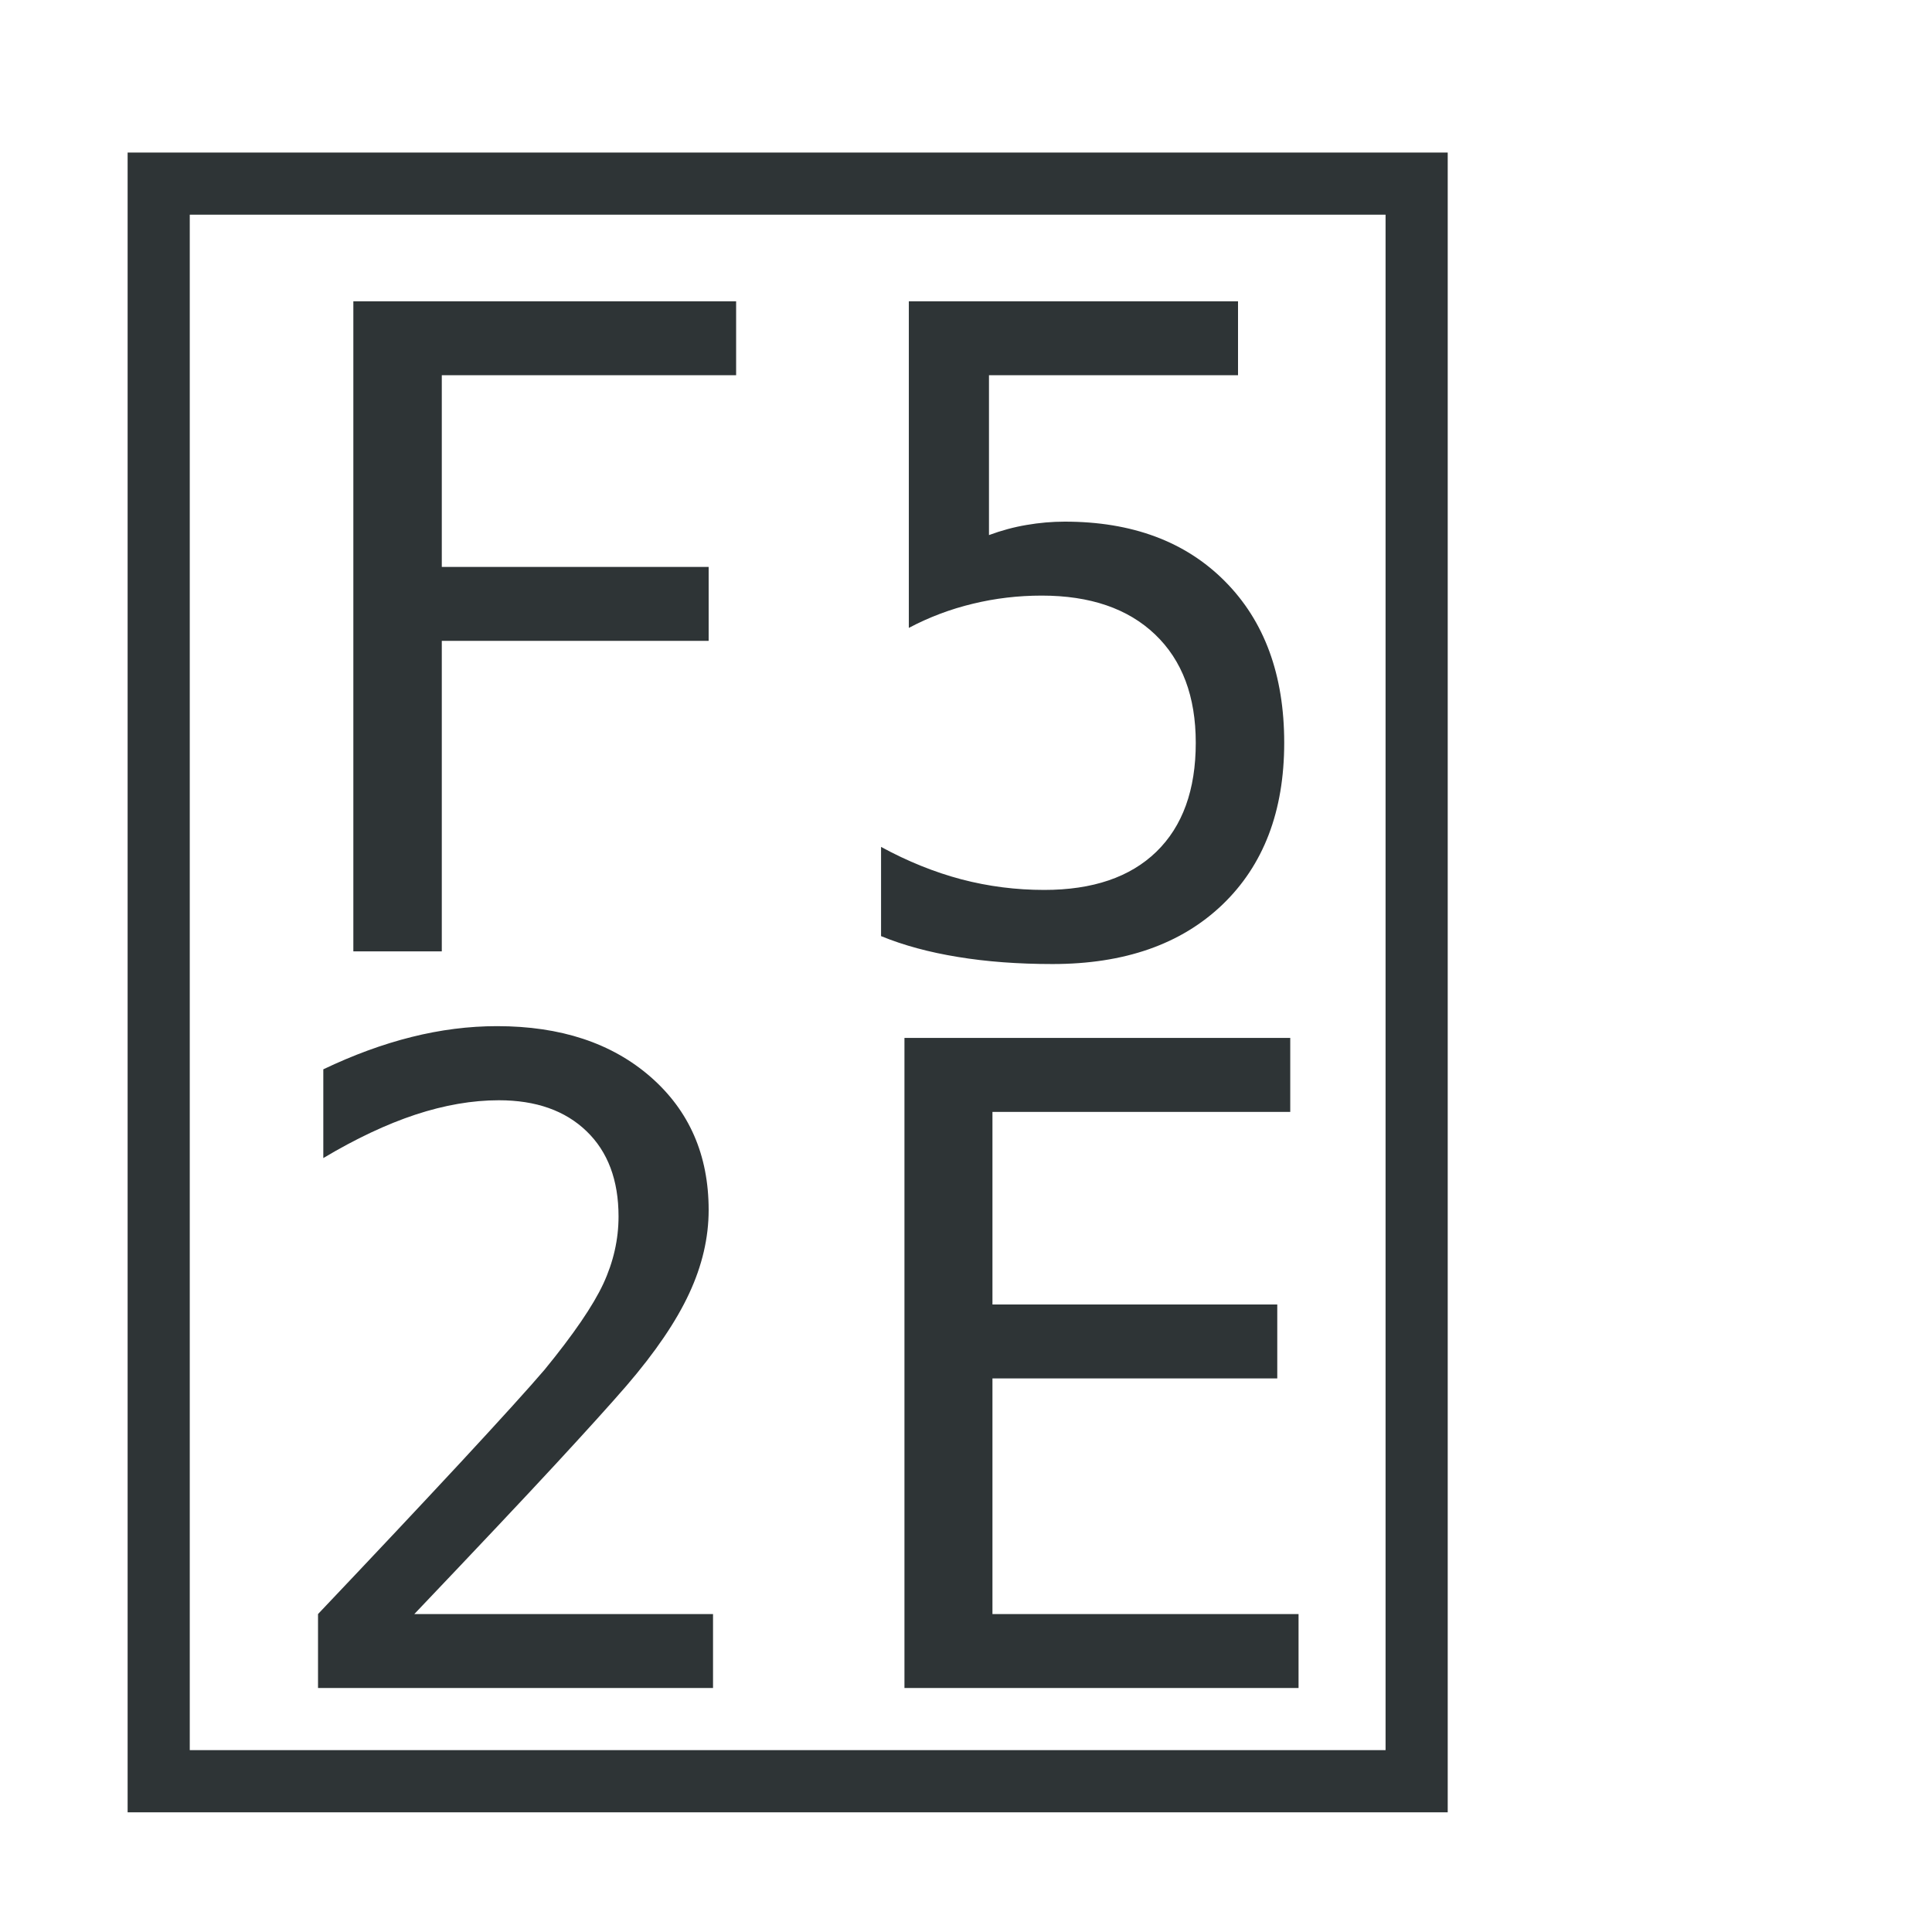
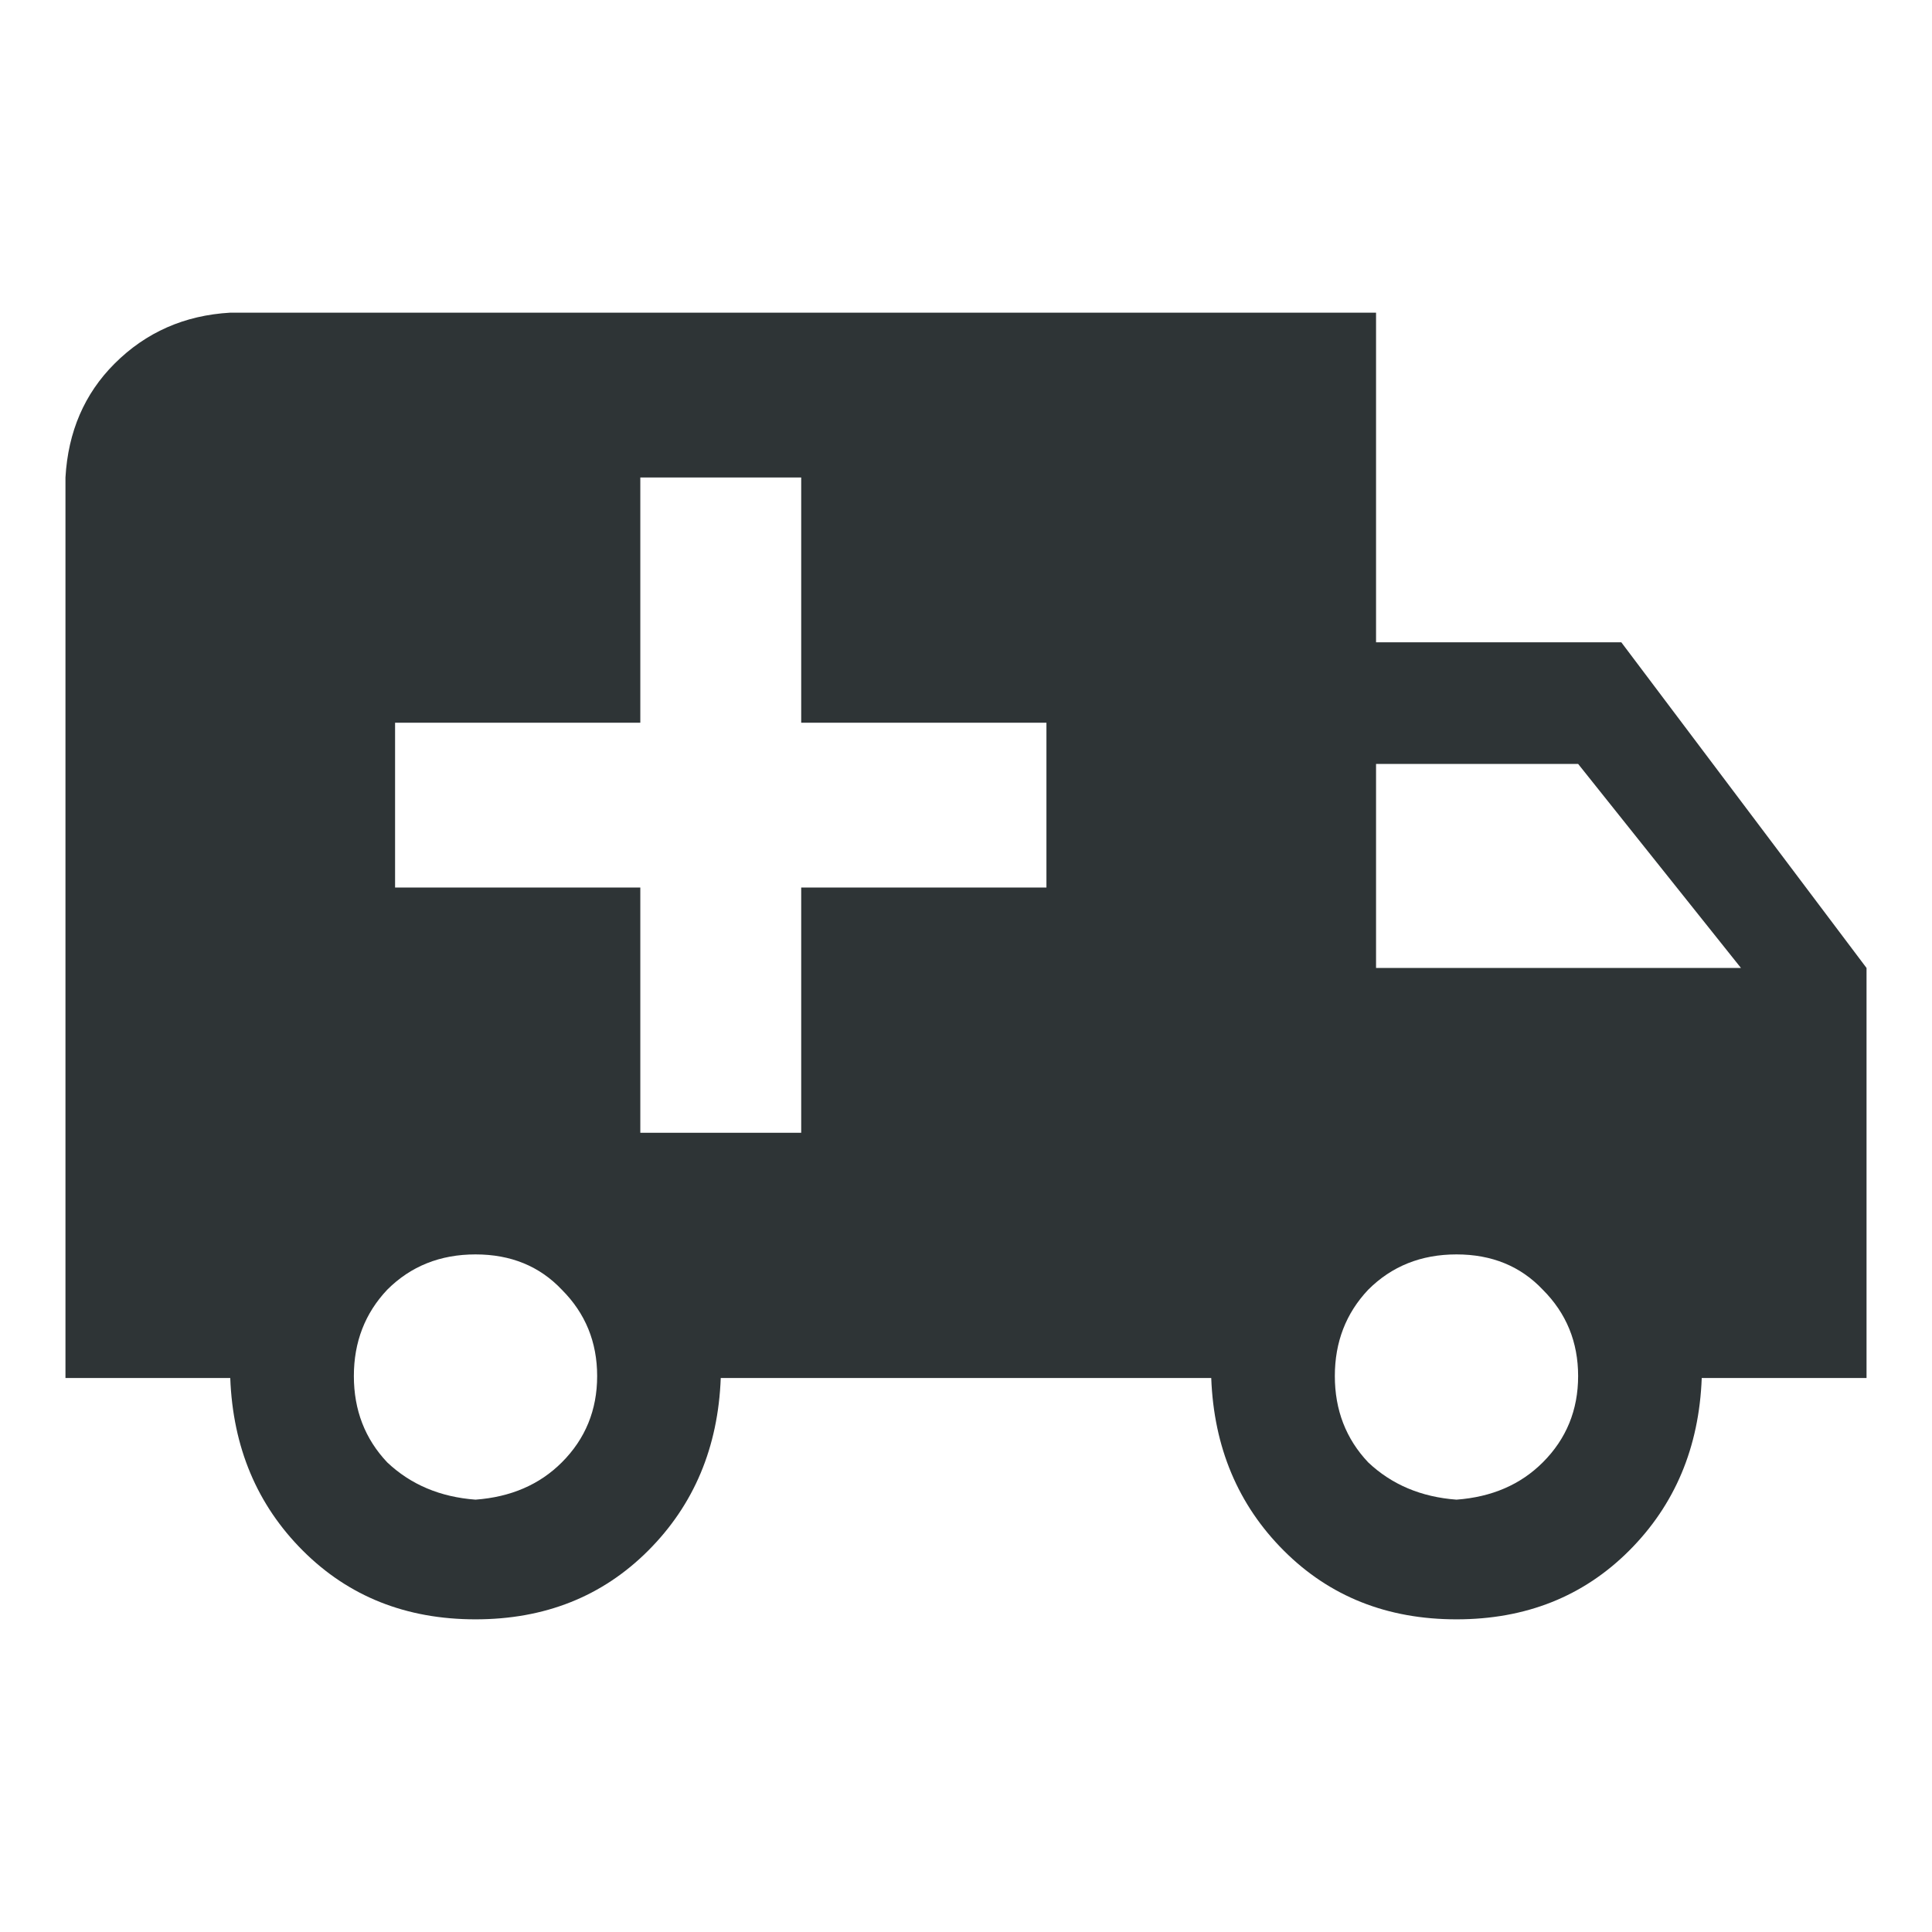
<svg xmlns="http://www.w3.org/2000/svg" version="1.1" x="0px" y="0px" width="200" height="200" viewBox="0 0 200 200" xml:space="preserve" id="svg9">
  <defs id="defs13" />
  <g id="Guides" style="display:none" transform="translate(0,176)">
</g>
-   <text xml:space="preserve" style="font-style:normal;font-weight:normal;font-size:203.101px;line-height:1.25;font-family:sans-serif;letter-spacing:0px;word-spacing:0px;fill:#2e3436;fill-opacity:1;stroke:none;stroke-width:5.078;" x="6.777" y="174.741" id="text821">
-     <tspan id="tspan819" x="6.777" y="174.741" style="font-style:normal;font-variant:normal;font-weight:normal;font-stretch:normal;font-family:'JetBrainsMonoExtraBold Nerd Font';-inkscape-font-specification:'JetBrainsMonoExtraBold Nerd Font';stroke-width:5.078;fill:#2e3436;fill-opacity:1;"></tspan>
-   </text>
+   <g aria-label="" style="font-style:normal;font-weight:normal;font-size:203.101px;line-height:1.25;font-family:sans-serif;letter-spacing:0px;word-spacing:0px;fill:#2e3436;fill-opacity:1;stroke:none;stroke-width:5.078" id="text821">
+     <path d="m 150.775,155.243 q 5.484,-0.406 8.936,-3.859 3.656,-3.656 3.656,-8.936 0,-5.281 -3.656,-8.936 -3.453,-3.656 -8.936,-3.656 -5.484,0 -9.14,3.656 -3.453,3.656 -3.453,8.936 0,5.281 3.453,8.936 3.656,3.453 9.14,3.859 z M 163.367,79.081 H 142.448 v 21.123 h 37.777 z M 49.225,155.243 q 5.484,-0.406 8.936,-3.859 3.656,-3.656 3.656,-8.936 0,-5.281 -3.656,-8.936 -3.453,-3.656 -8.936,-3.656 -5.484,0 -9.14,3.656 -3.453,3.656 -3.453,8.936 0,5.281 3.453,8.936 3.656,3.453 9.14,3.859 z M 167.836,66.488 193.223,100.203 v 42.448 h -17.06 q -0.406,10.764 -7.515,17.873 -7.109,7.109 -17.873,7.109 -10.764,0 -17.873,-7.109 -7.109,-7.109 -7.515,-17.873 H 74.612 q -0.406,10.764 -7.515,17.873 -7.109,7.109 -17.873,7.109 -10.764,0 -17.873,-7.109 -7.109,-7.109 -7.515,-17.873 H 6.777 V 49.428 q 0.406,-7.109 5.078,-11.78 4.874,-4.874 11.983,-5.281 H 142.448 V 66.488 Z M 66.285,49.428 V 74.815 H 40.898 V 91.876 H 66.285 V 117.264 H 82.94 V 91.876 H 108.327 V 74.815 H 82.94 V 49.428 Z" style="font-style:normal;font-variant:normal;font-weight:normal;font-stretch:normal;font-family:'JetBrainsMonoExtraBold Nerd Font';-inkscape-font-specification:'JetBrainsMonoExtraBold Nerd Font';fill:#2e3436;fill-opacity:1;stroke-width:5.078" id="path814" />
+   </g>
</svg>
